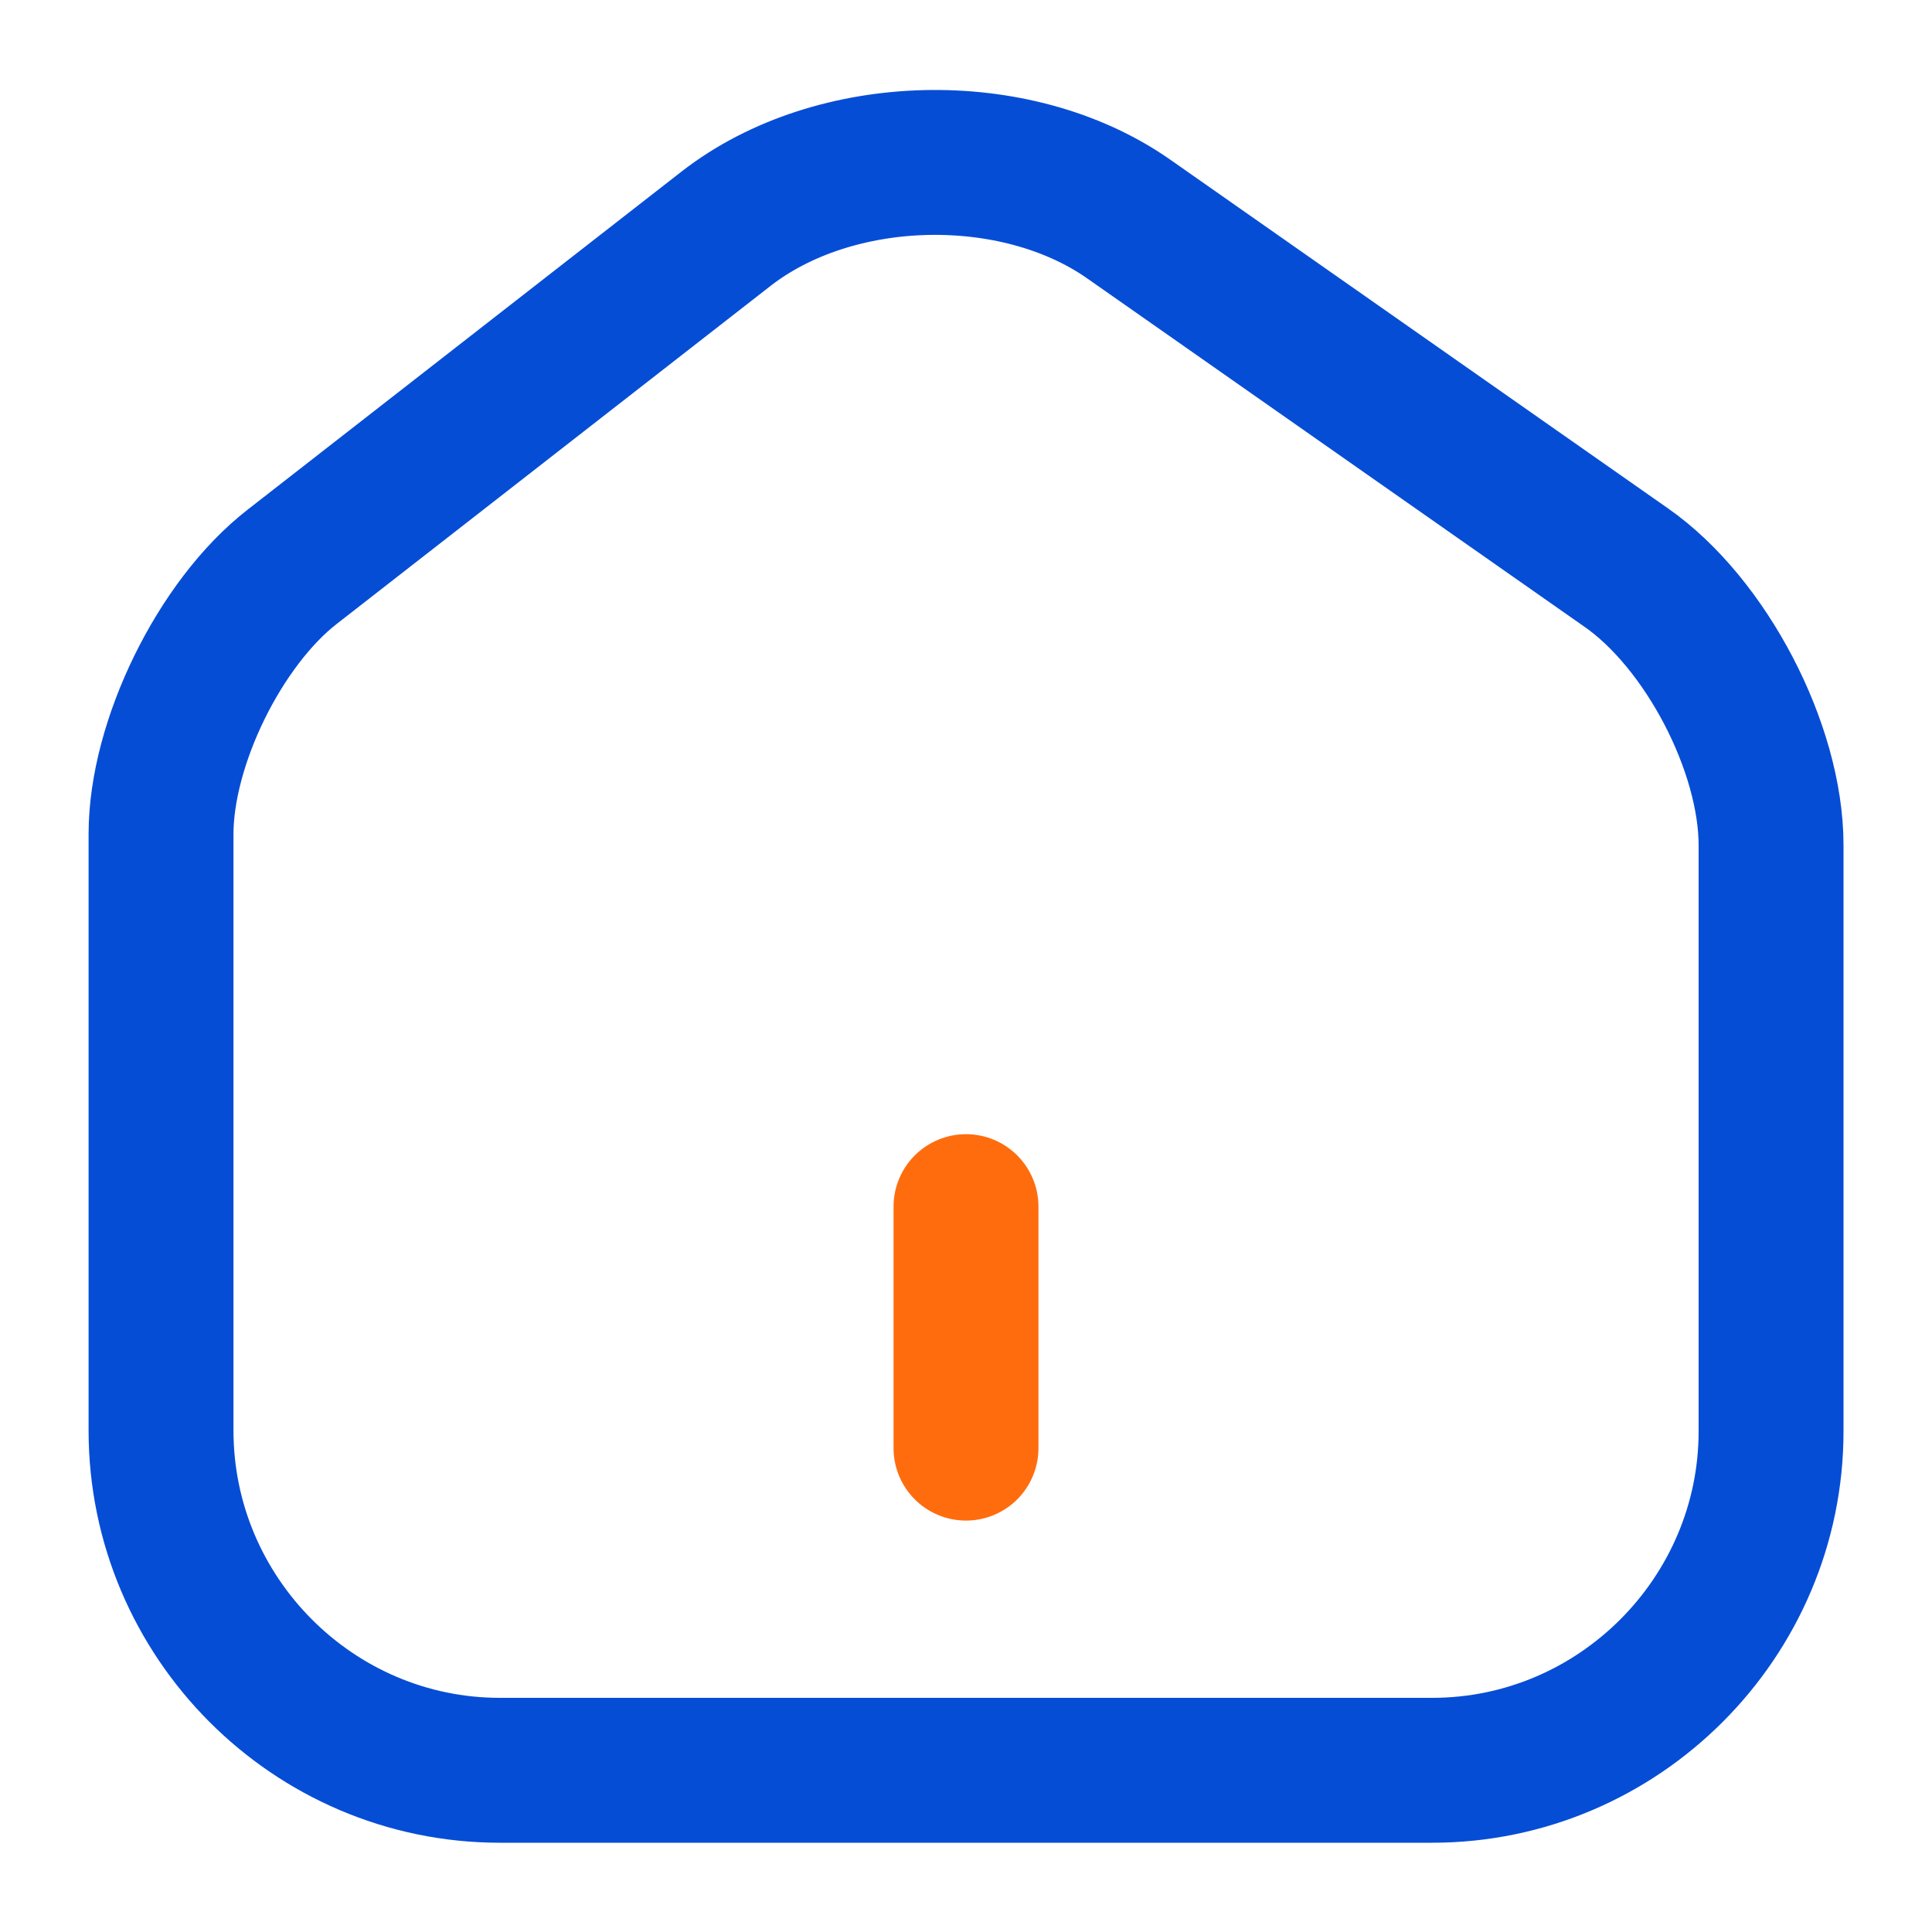
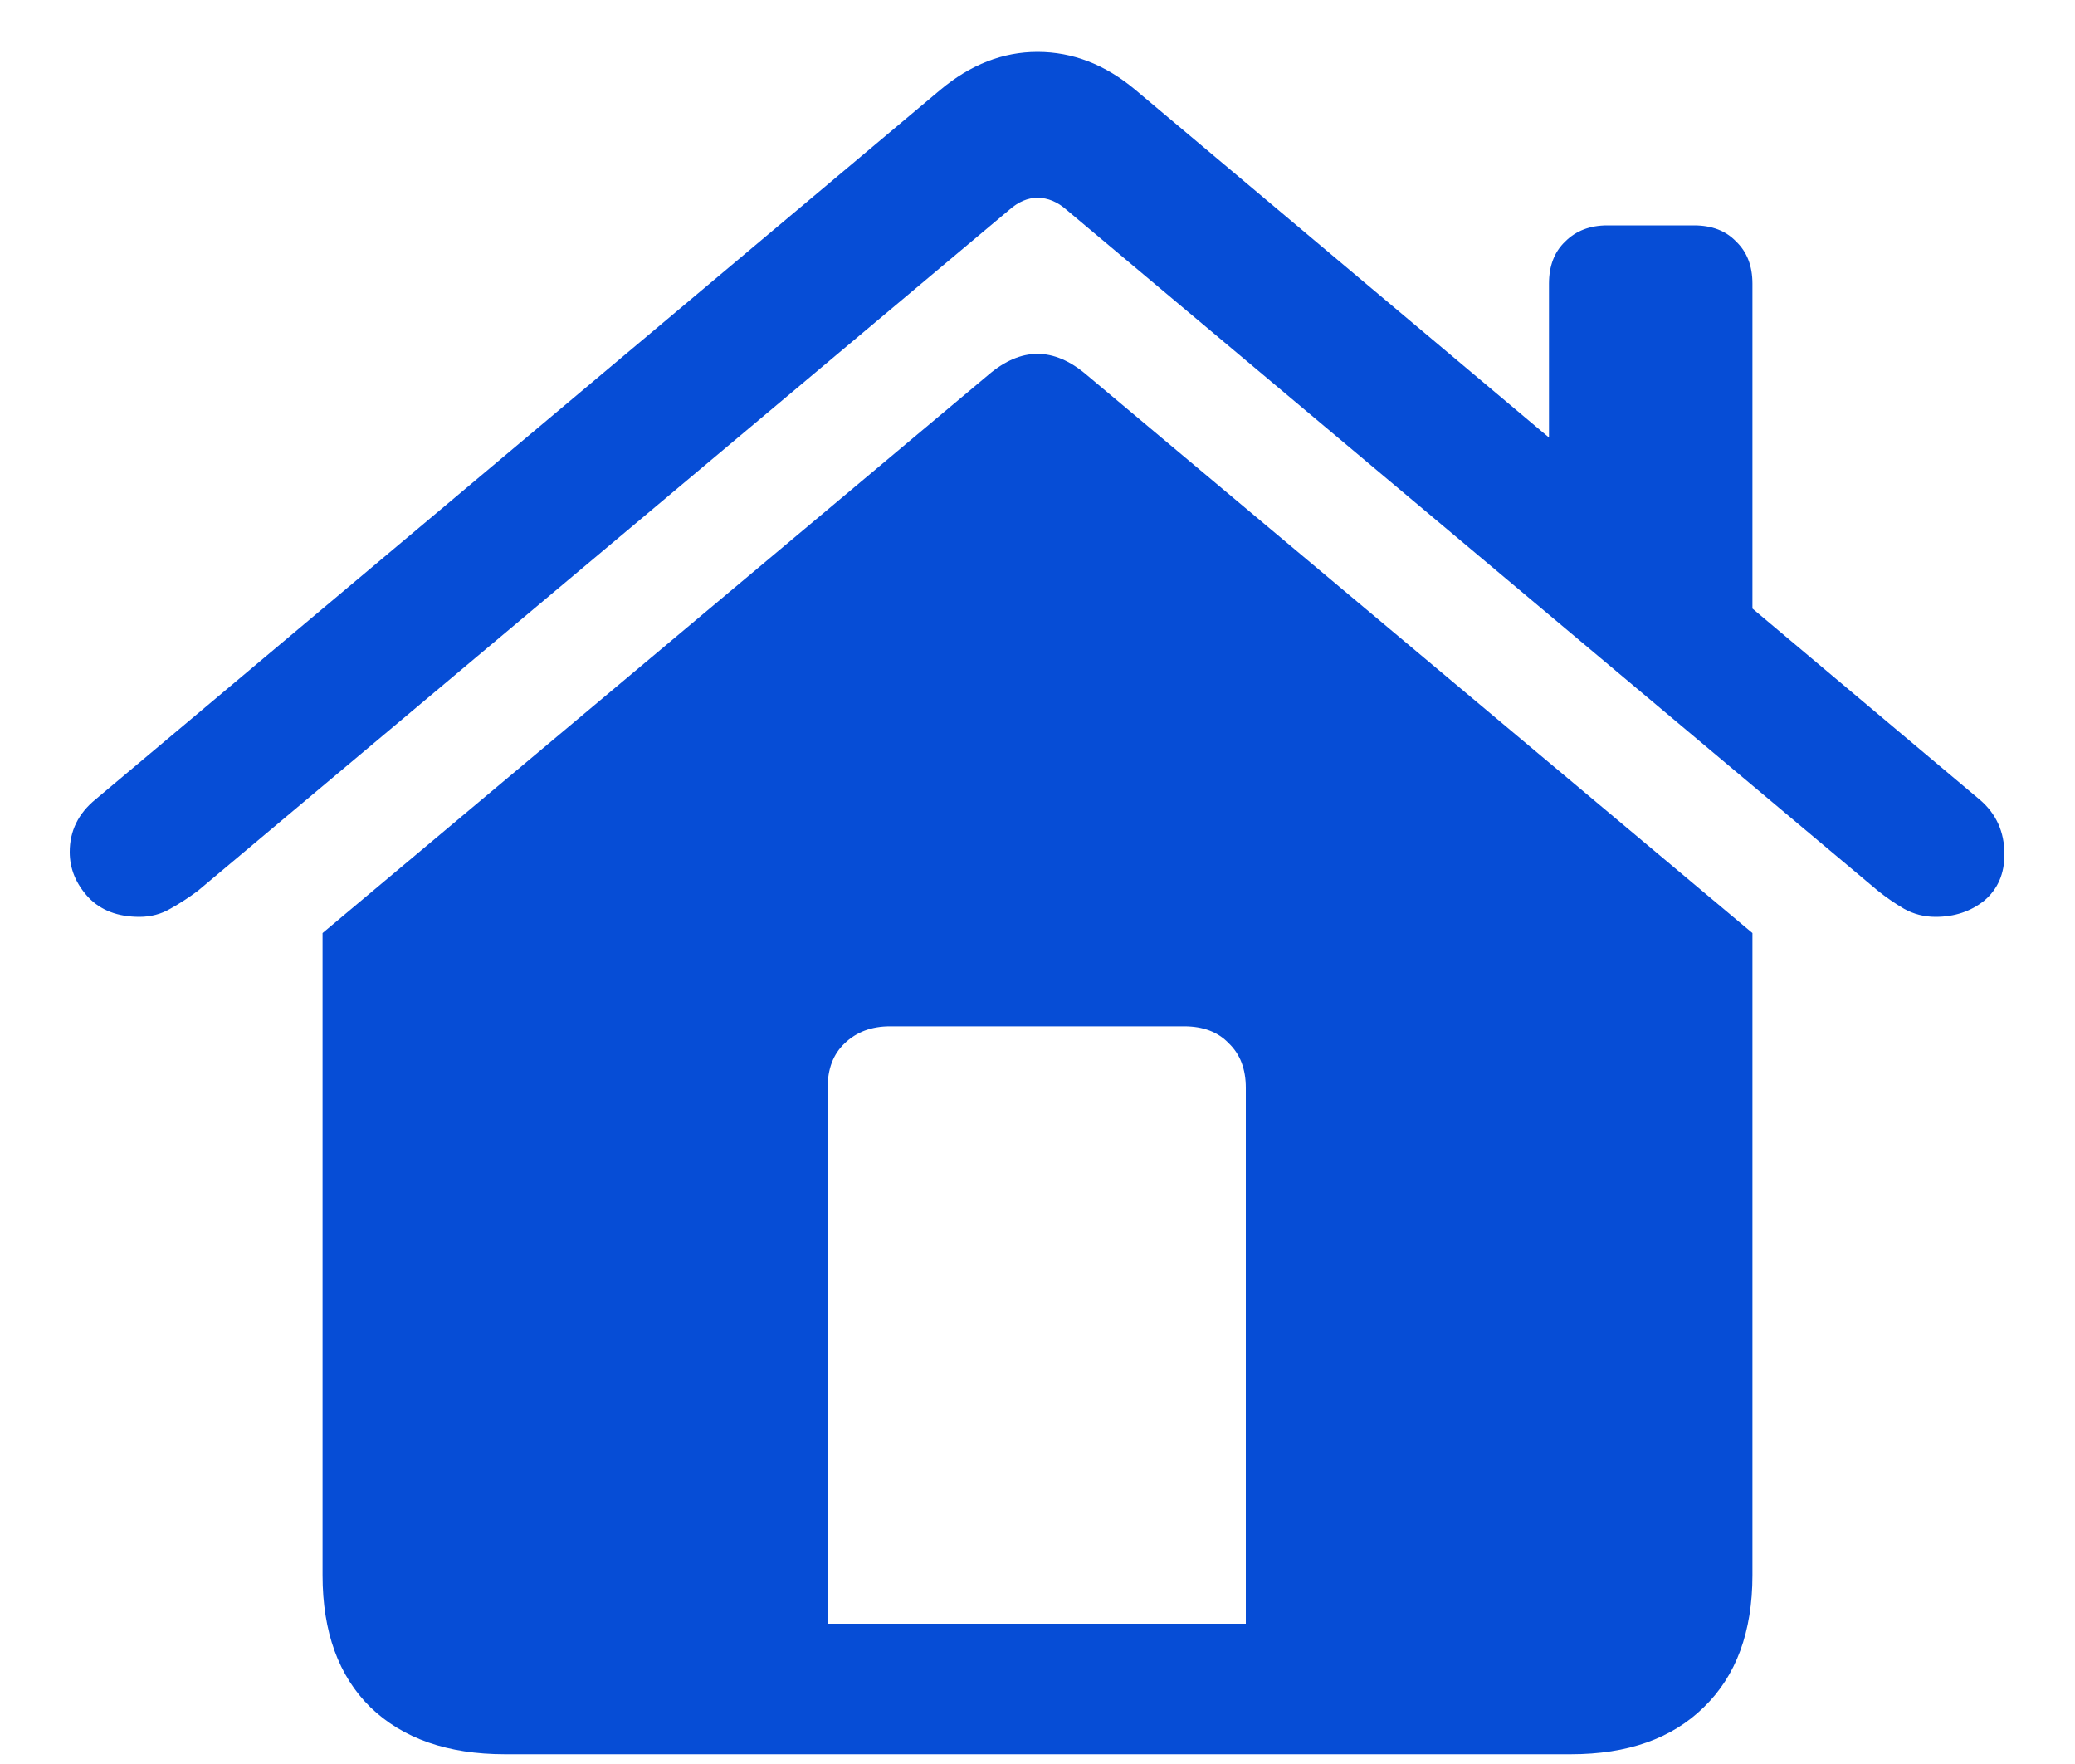
- <svg xmlns="http://www.w3.org/2000/svg" width="20" height="20" viewBox="0 0 20 20" fill="none">
-   <path d="M7.517 2.367L3.025 5.867C2.275 6.45 1.667 7.692 1.667 8.634V14.809C1.667 16.742 3.242 18.326 5.175 18.326H14.825C16.759 18.326 18.334 16.742 18.334 14.817V8.75C18.334 7.742 17.659 6.45 16.834 5.875L11.684 2.267C10.517 1.45 8.642 1.492 7.517 2.367Z" stroke="#064DD6" stroke-width="1.5" stroke-linecap="round" stroke-linejoin="round" />
-   <path d="M10 14.991V12.491" stroke="#FF6C0E" stroke-width="1.5" stroke-linecap="round" stroke-linejoin="round" />
+ <svg xmlns="http://www.w3.org/2000/svg" width="20" height="17" viewBox="0 0 20 17" fill="none">
+   <path d="M12.008 15.648H7.977V10.484C7.977 10.302 8.031 10.159 8.141 10.055C8.255 9.945 8.401 9.891 8.578 9.891H11.414C11.596 9.891 11.74 9.945 11.844 10.055C11.953 10.159 12.008 10.302 12.008 10.484V15.648ZM3.109 15.18C3.109 15.727 3.263 16.151 3.57 16.453C3.883 16.755 4.315 16.906 4.867 16.906H15.141C15.688 16.906 16.115 16.755 16.422 16.453C16.734 16.151 16.891 15.727 16.891 15.18V8.992L10.469 3.609C10.156 3.344 9.844 3.344 9.531 3.609L3.109 8.992V15.18ZM0.672 8.211C0.672 8.372 0.732 8.518 0.852 8.648C0.971 8.773 1.135 8.836 1.344 8.836C1.453 8.836 1.552 8.81 1.641 8.758C1.734 8.706 1.823 8.648 1.906 8.586L9.727 2.023C9.815 1.945 9.906 1.906 10 1.906C10.099 1.906 10.193 1.945 10.281 2.023L18.102 8.586C18.18 8.648 18.263 8.706 18.352 8.758C18.445 8.81 18.547 8.836 18.656 8.836C18.838 8.836 18.995 8.784 19.125 8.68C19.255 8.57 19.32 8.422 19.32 8.234C19.32 8.016 19.24 7.839 19.078 7.703L10.945 0.867C10.654 0.622 10.338 0.5 10 0.5C9.667 0.5 9.354 0.622 9.062 0.867L0.922 7.703C0.755 7.839 0.672 8.008 0.672 8.211ZM14.93 4.688L16.891 6.344V2.734C16.891 2.562 16.838 2.427 16.734 2.328C16.635 2.224 16.5 2.172 16.328 2.172H15.492C15.325 2.172 15.19 2.224 15.086 2.328C14.982 2.427 14.93 2.562 14.93 2.734V4.688Z" fill="#064DD6" />
</svg>
